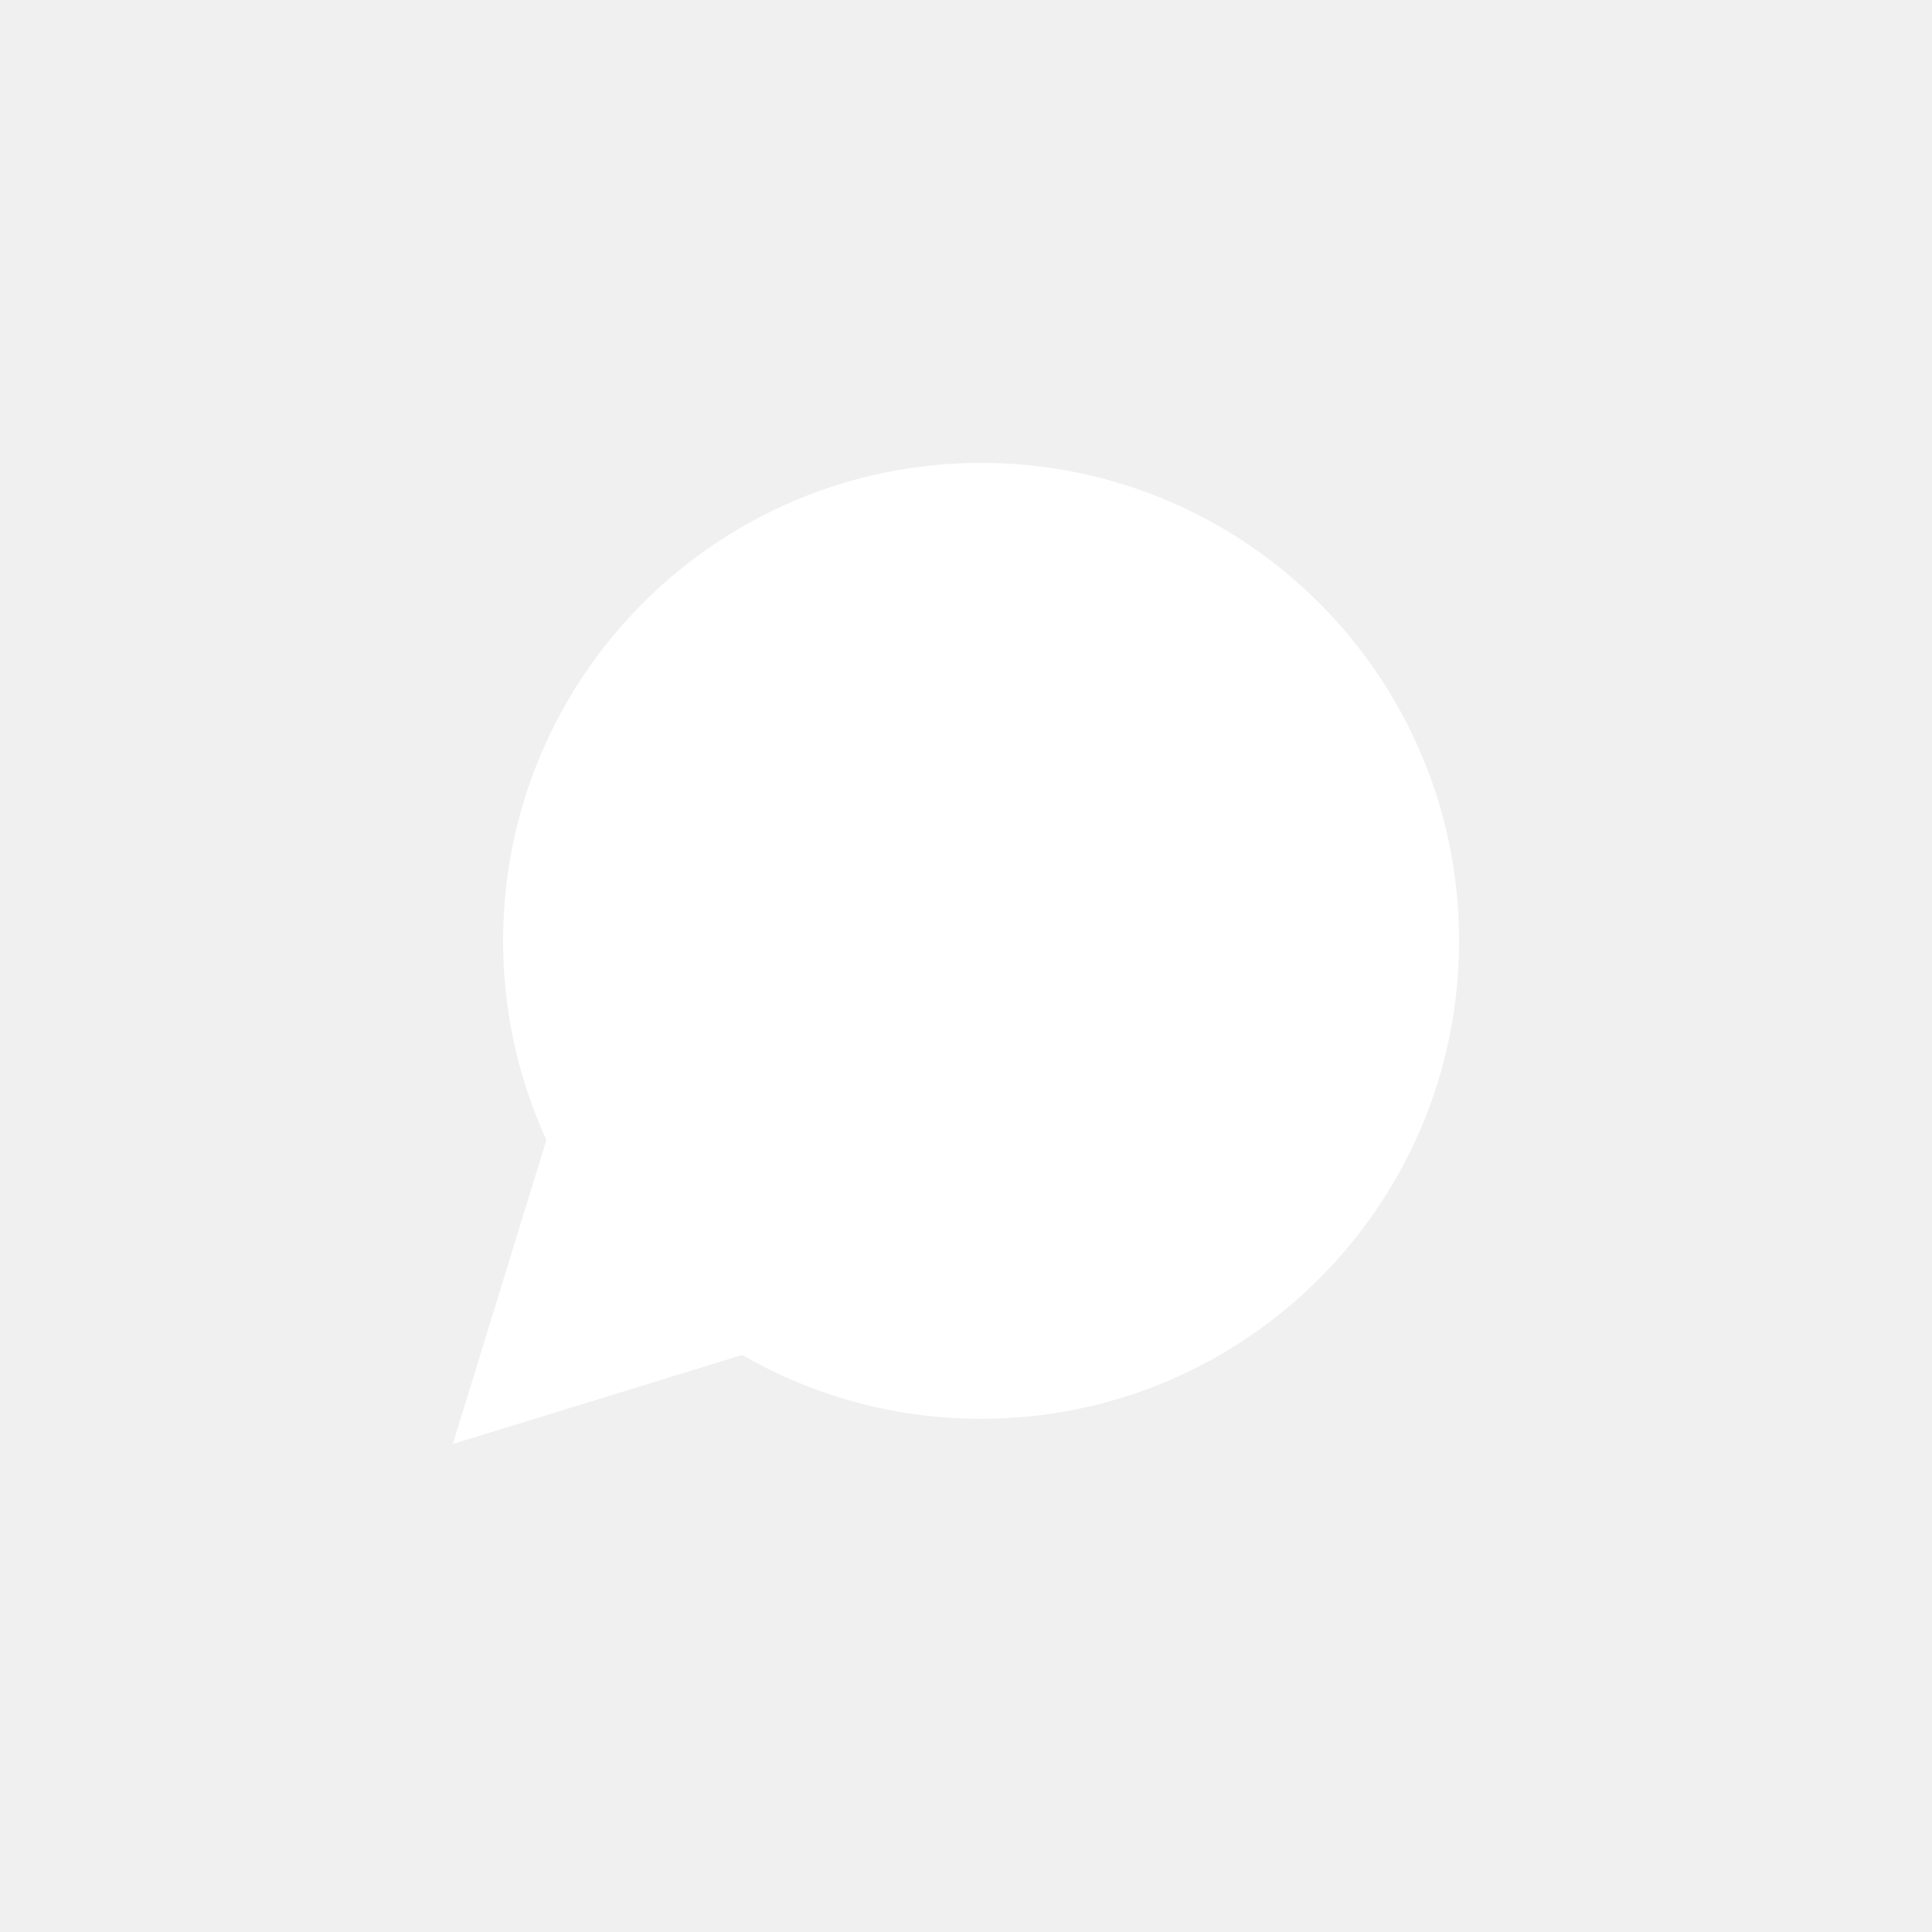
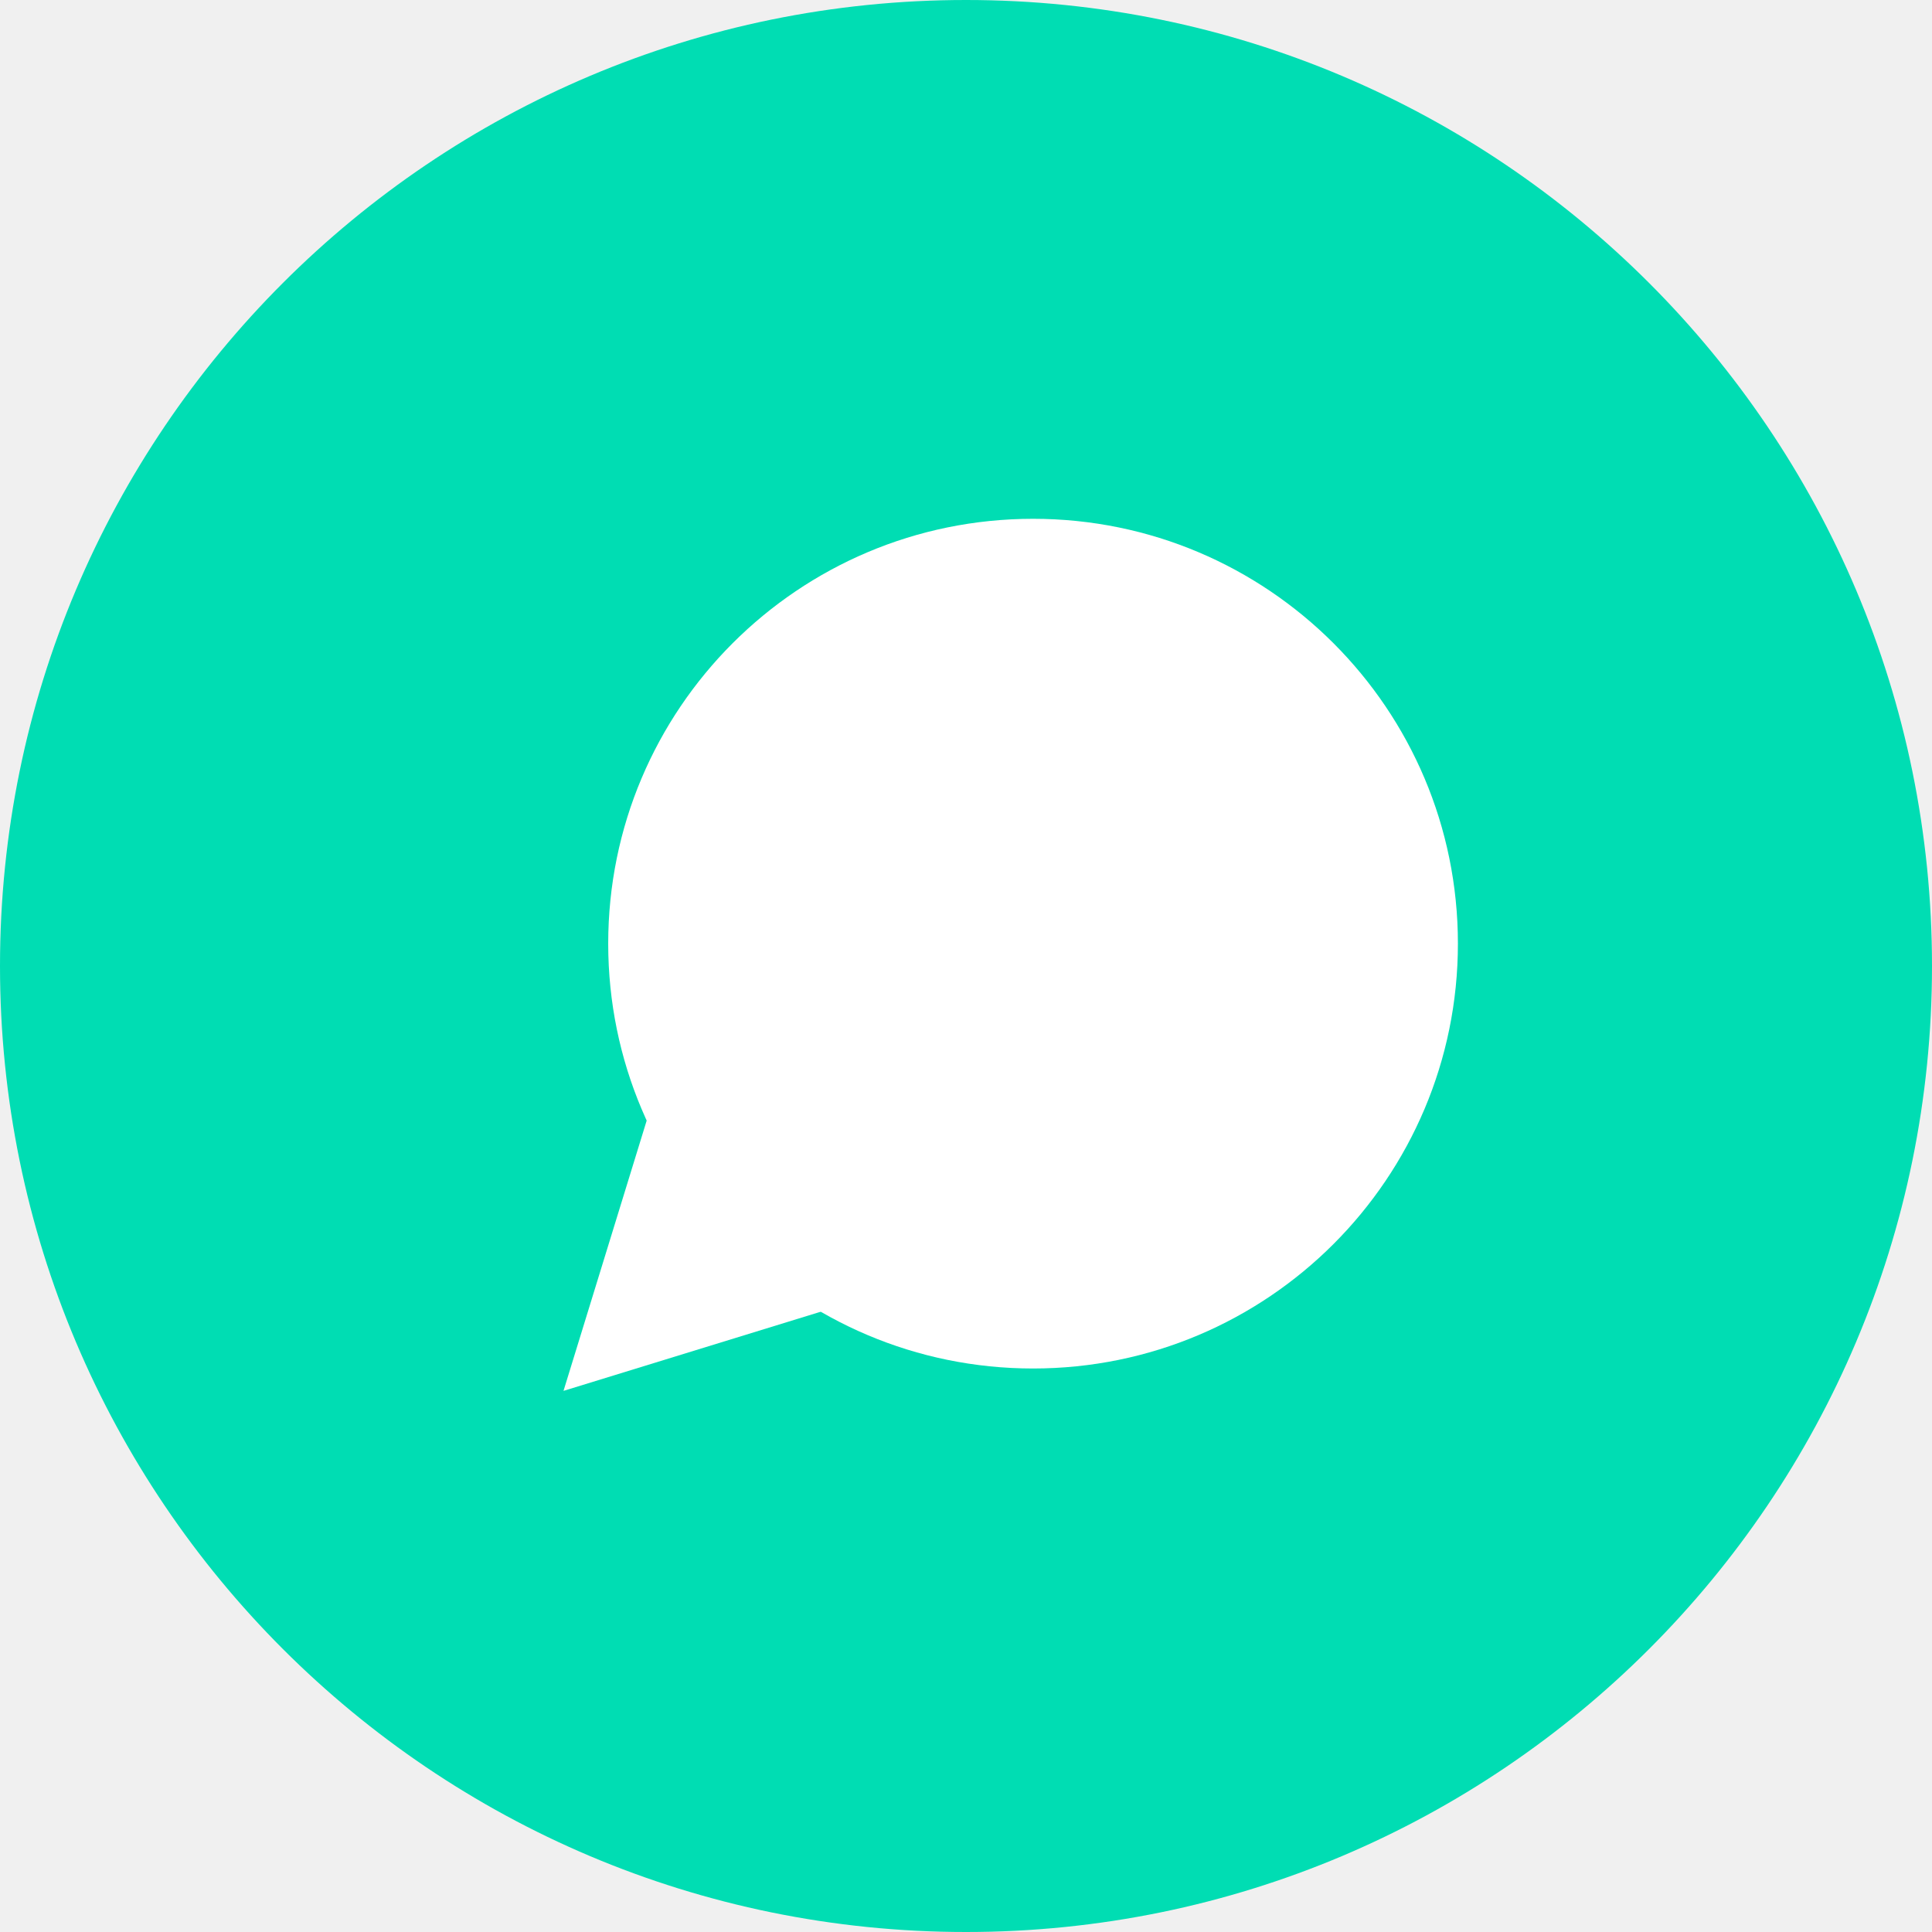
- <svg xmlns="http://www.w3.org/2000/svg" width="32px" height="32px" viewBox="0 0 32 32" version="1.1">
-   <g id="Assets" stroke="none" stroke-width="1" fill="none" fill-rule="evenodd">
-     <g id="Homepage" transform="translate(-152, -2067)">
-       <g id="Press-Kit" transform="translate(110, 2031)">
-         <g id="Group-12" transform="translate(40, 34)">
-           <g id="chat-1" transform="translate(2, 2)">
-             <rect id="bound" x="5" y="6" width="20" height="20" />
-             <polygon id="Path-75" fill="#FFFFFF" fill-rule="nonzero" points="9.167 18.5 7.5 23.917 12.917 22.25" />
-             <path d="M16.25,23.5 C11.878,23.5 8.333,19.956 8.333,15.583 C8.333,11.211 11.878,7.667 16.25,7.667 C20.622,7.667 24.167,11.211 24.167,15.583 C24.167,19.956 20.622,23.5 16.25,23.5 Z" id="Combined-Shape" fill="#FFFFFF" fill-rule="nonzero" />
-           </g>
-         </g>
-       </g>
-     </g>
-   </g>
+ <svg xmlns="http://www.w3.org/2000/svg" width="36" height="36" viewBox="0 0 36 36" fill="none">
+   <circle cx="18" cy="18" r="18" fill="#00DDB3" />
+   <path d="M12.167 20.5L10.5 25.917L15.917 24.25L12.167 20.5Z" fill="white" />
+   <path d="M19.25 25.5C14.877 25.5 11.333 21.956 11.333 17.583C11.333 13.211 14.877 9.667 19.25 9.667C23.622 9.667 27.166 13.211 27.166 17.583C27.166 21.956 23.622 25.5 19.25 25.5Z" fill="white" />
</svg>
